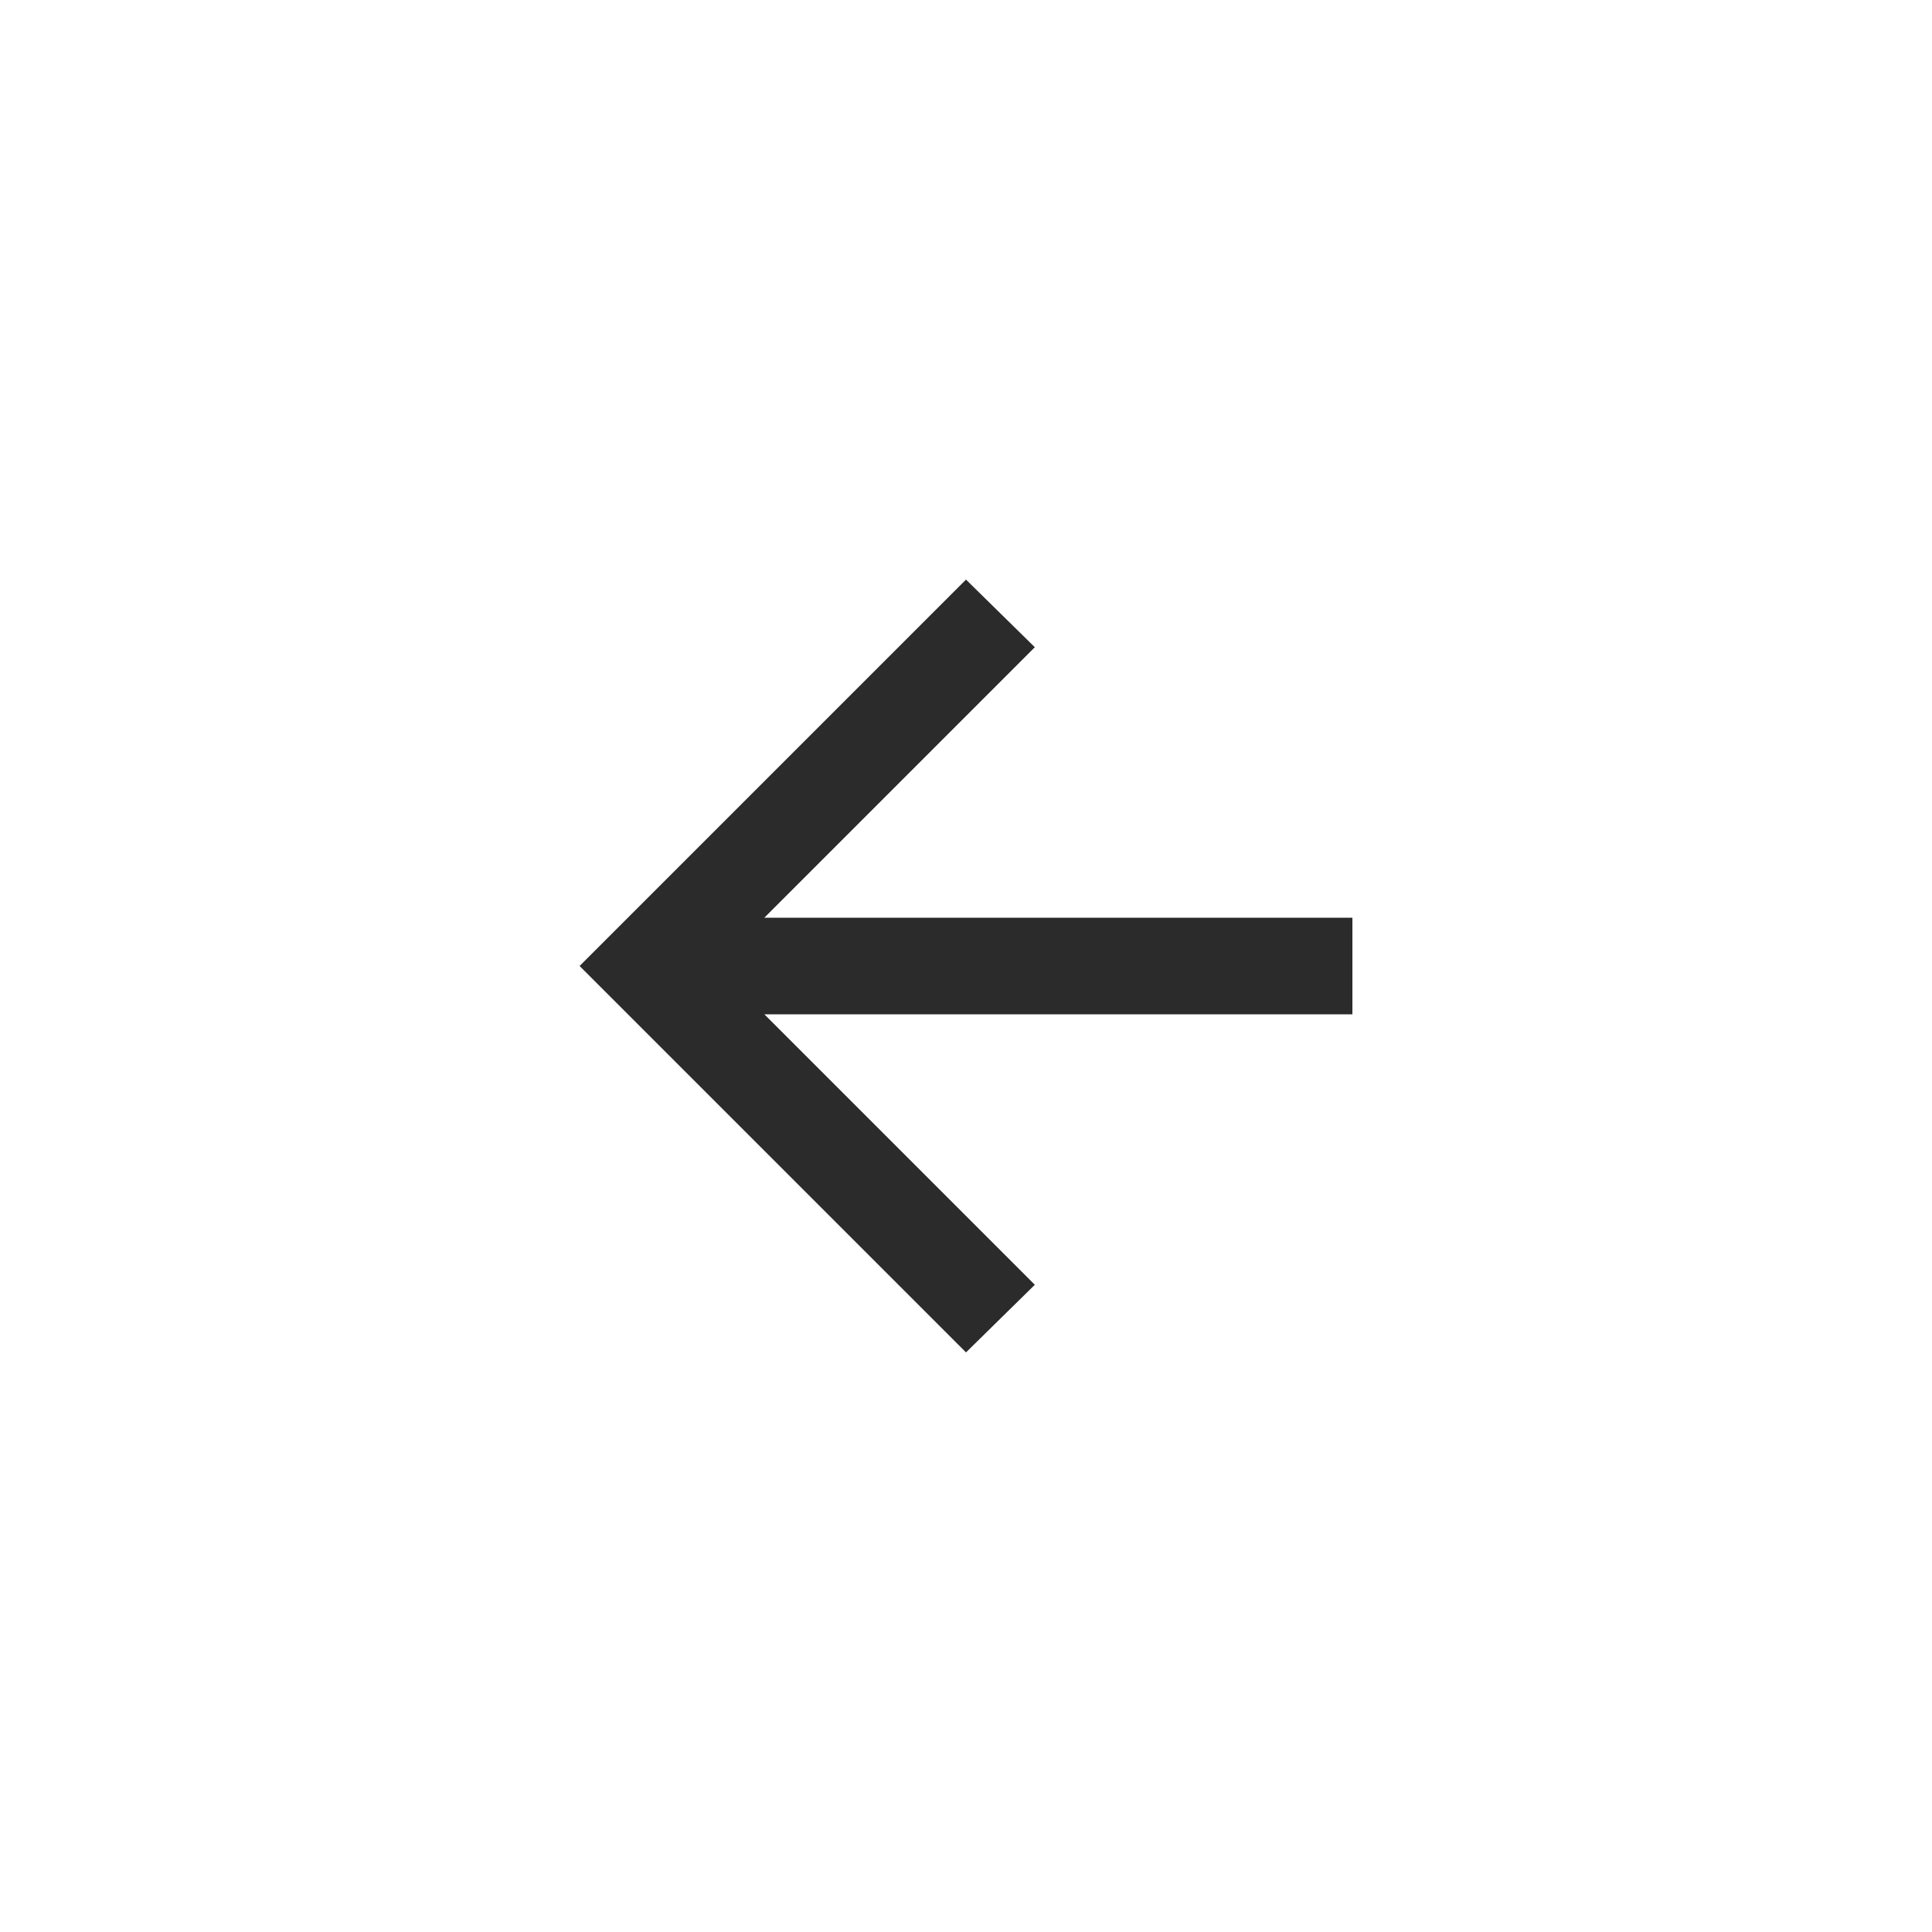
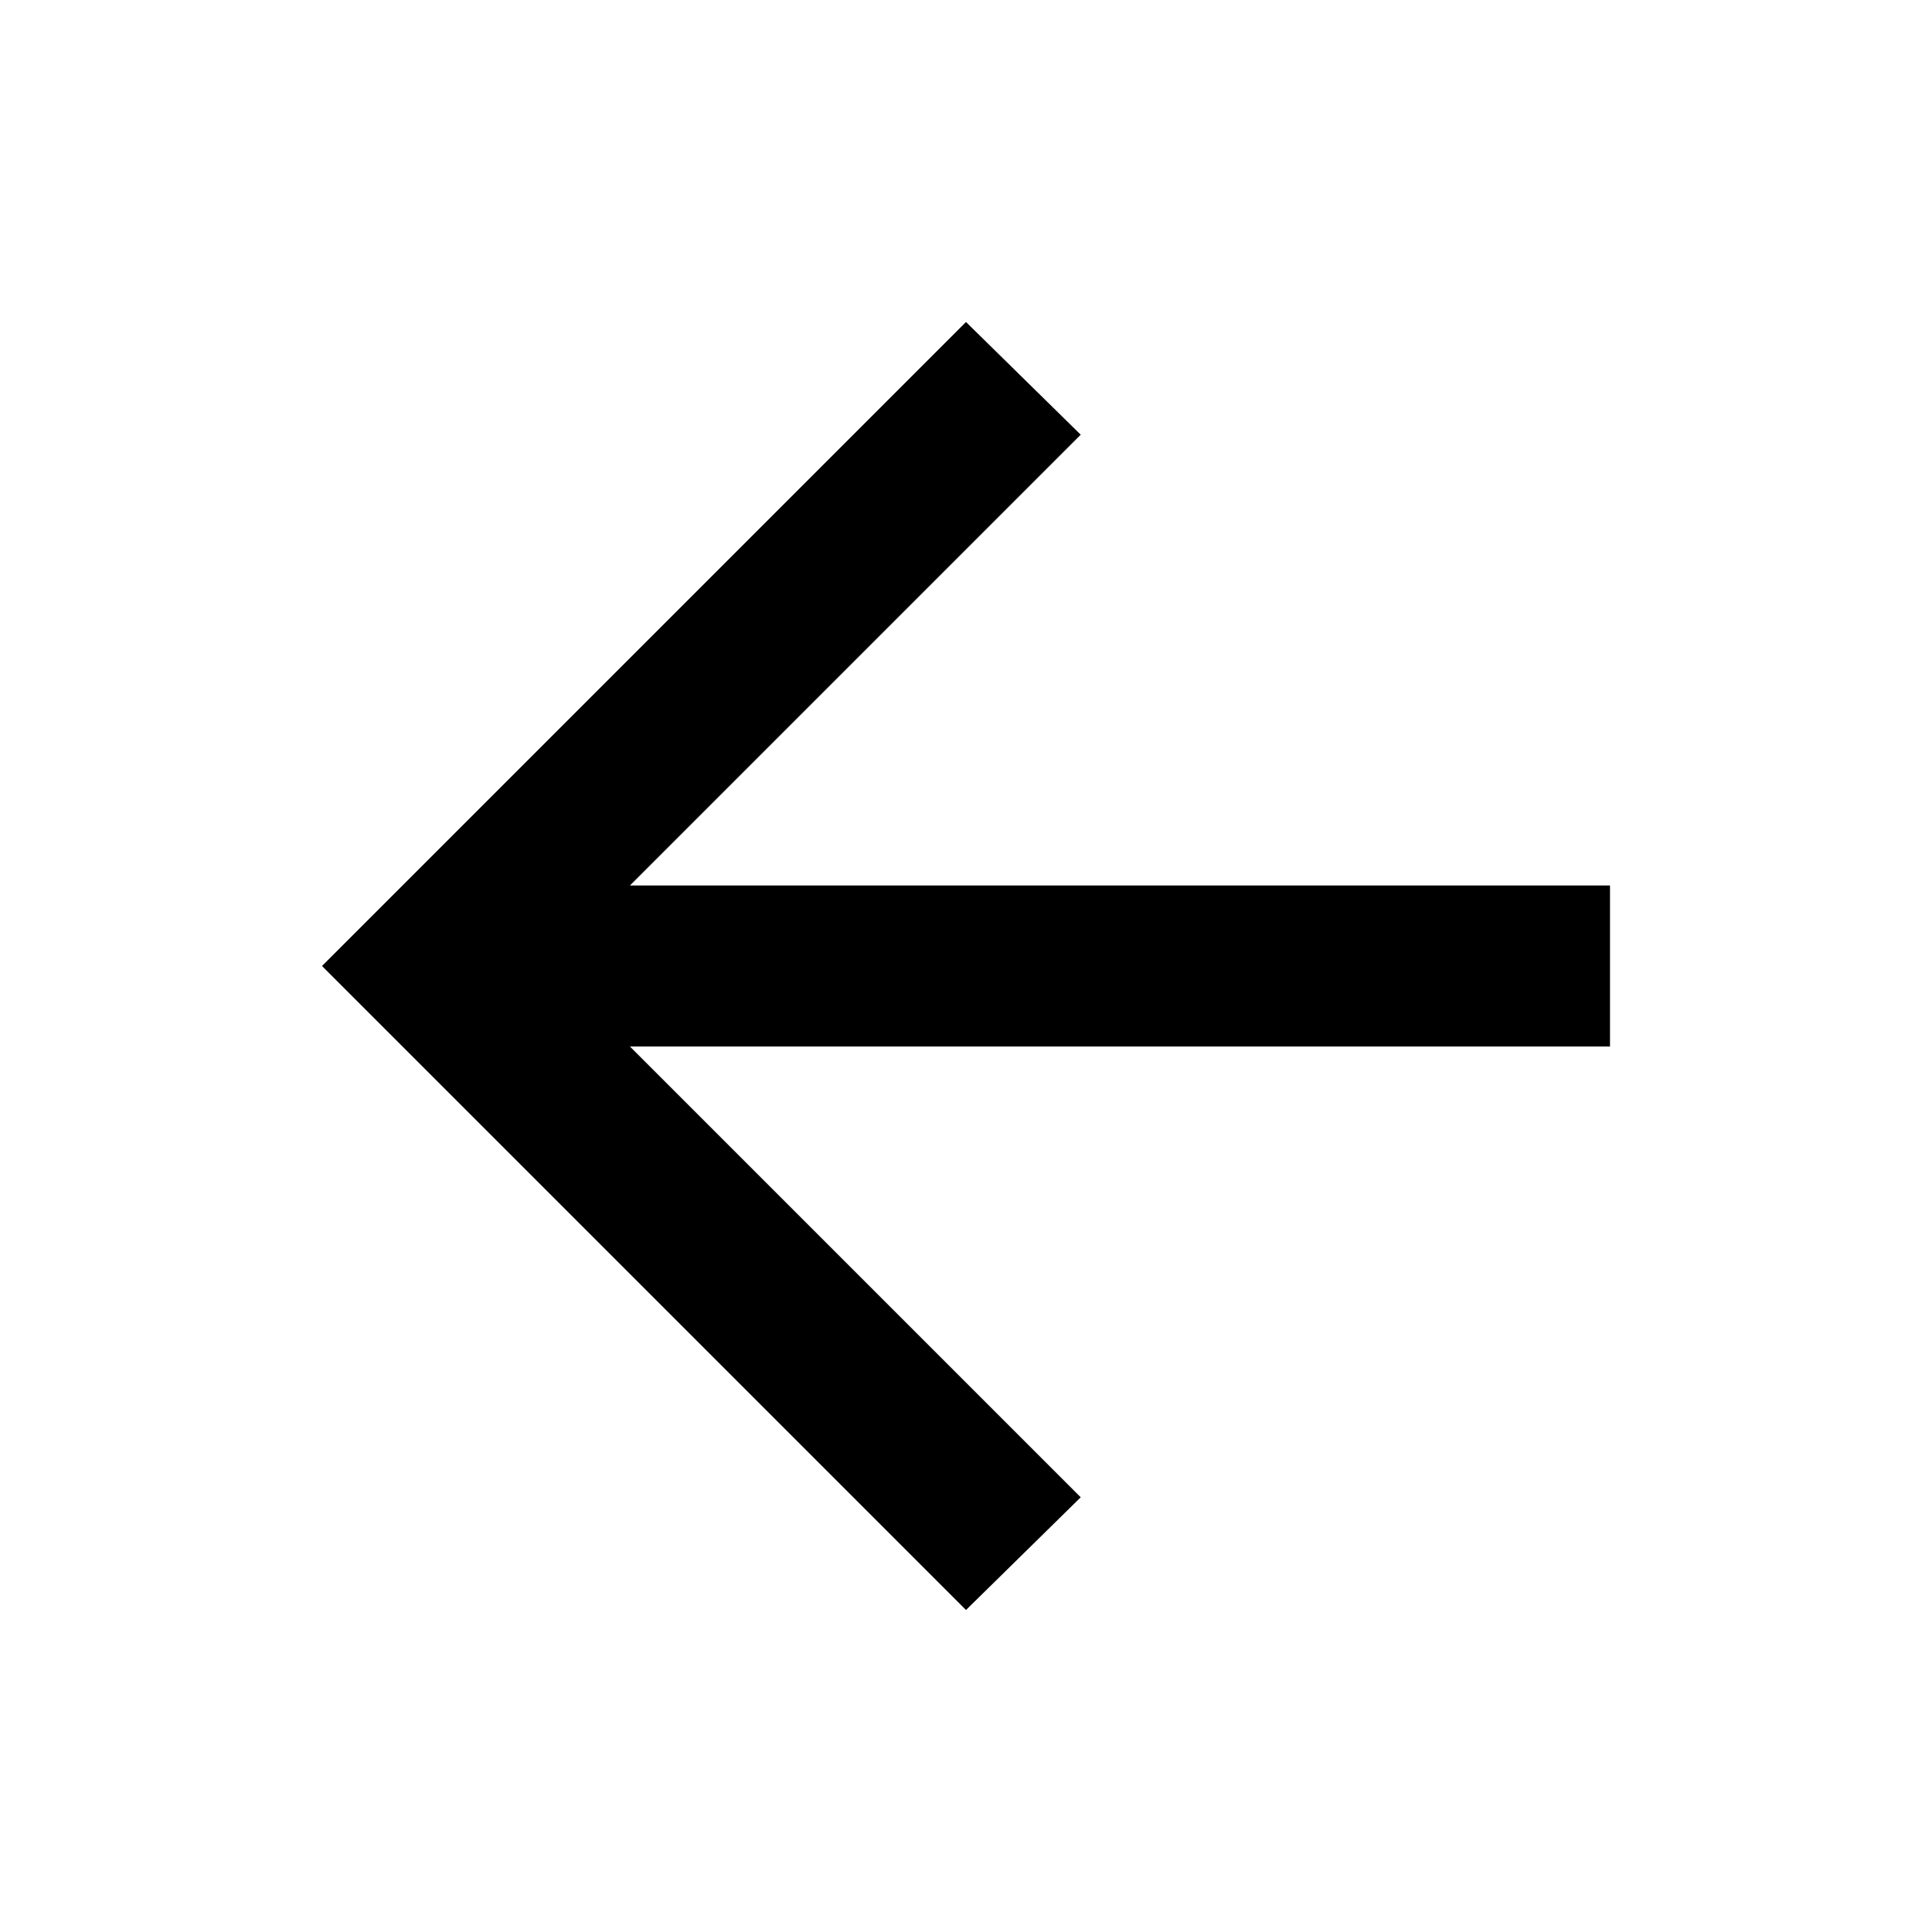
- <svg xmlns="http://www.w3.org/2000/svg" width="40" height="40" viewBox="0 0 40 40" fill="none">
-   <path d="M15.825 21L21.425 26.6L20 28L12 20L20 12L21.425 13.4L15.825 19H28V21H15.825Z" fill="#2B2B2B" />
+ <svg xmlns="http://www.w3.org/2000/svg" width="24" height="24" viewBox="0 0 24 24" fill="none">
+   <path d="M7.825 13L13.425 18.6L12 20L4 12L12 4L13.425 5.4L7.825 11H20V13H7.825Z" fill="currentColor" />
</svg>
